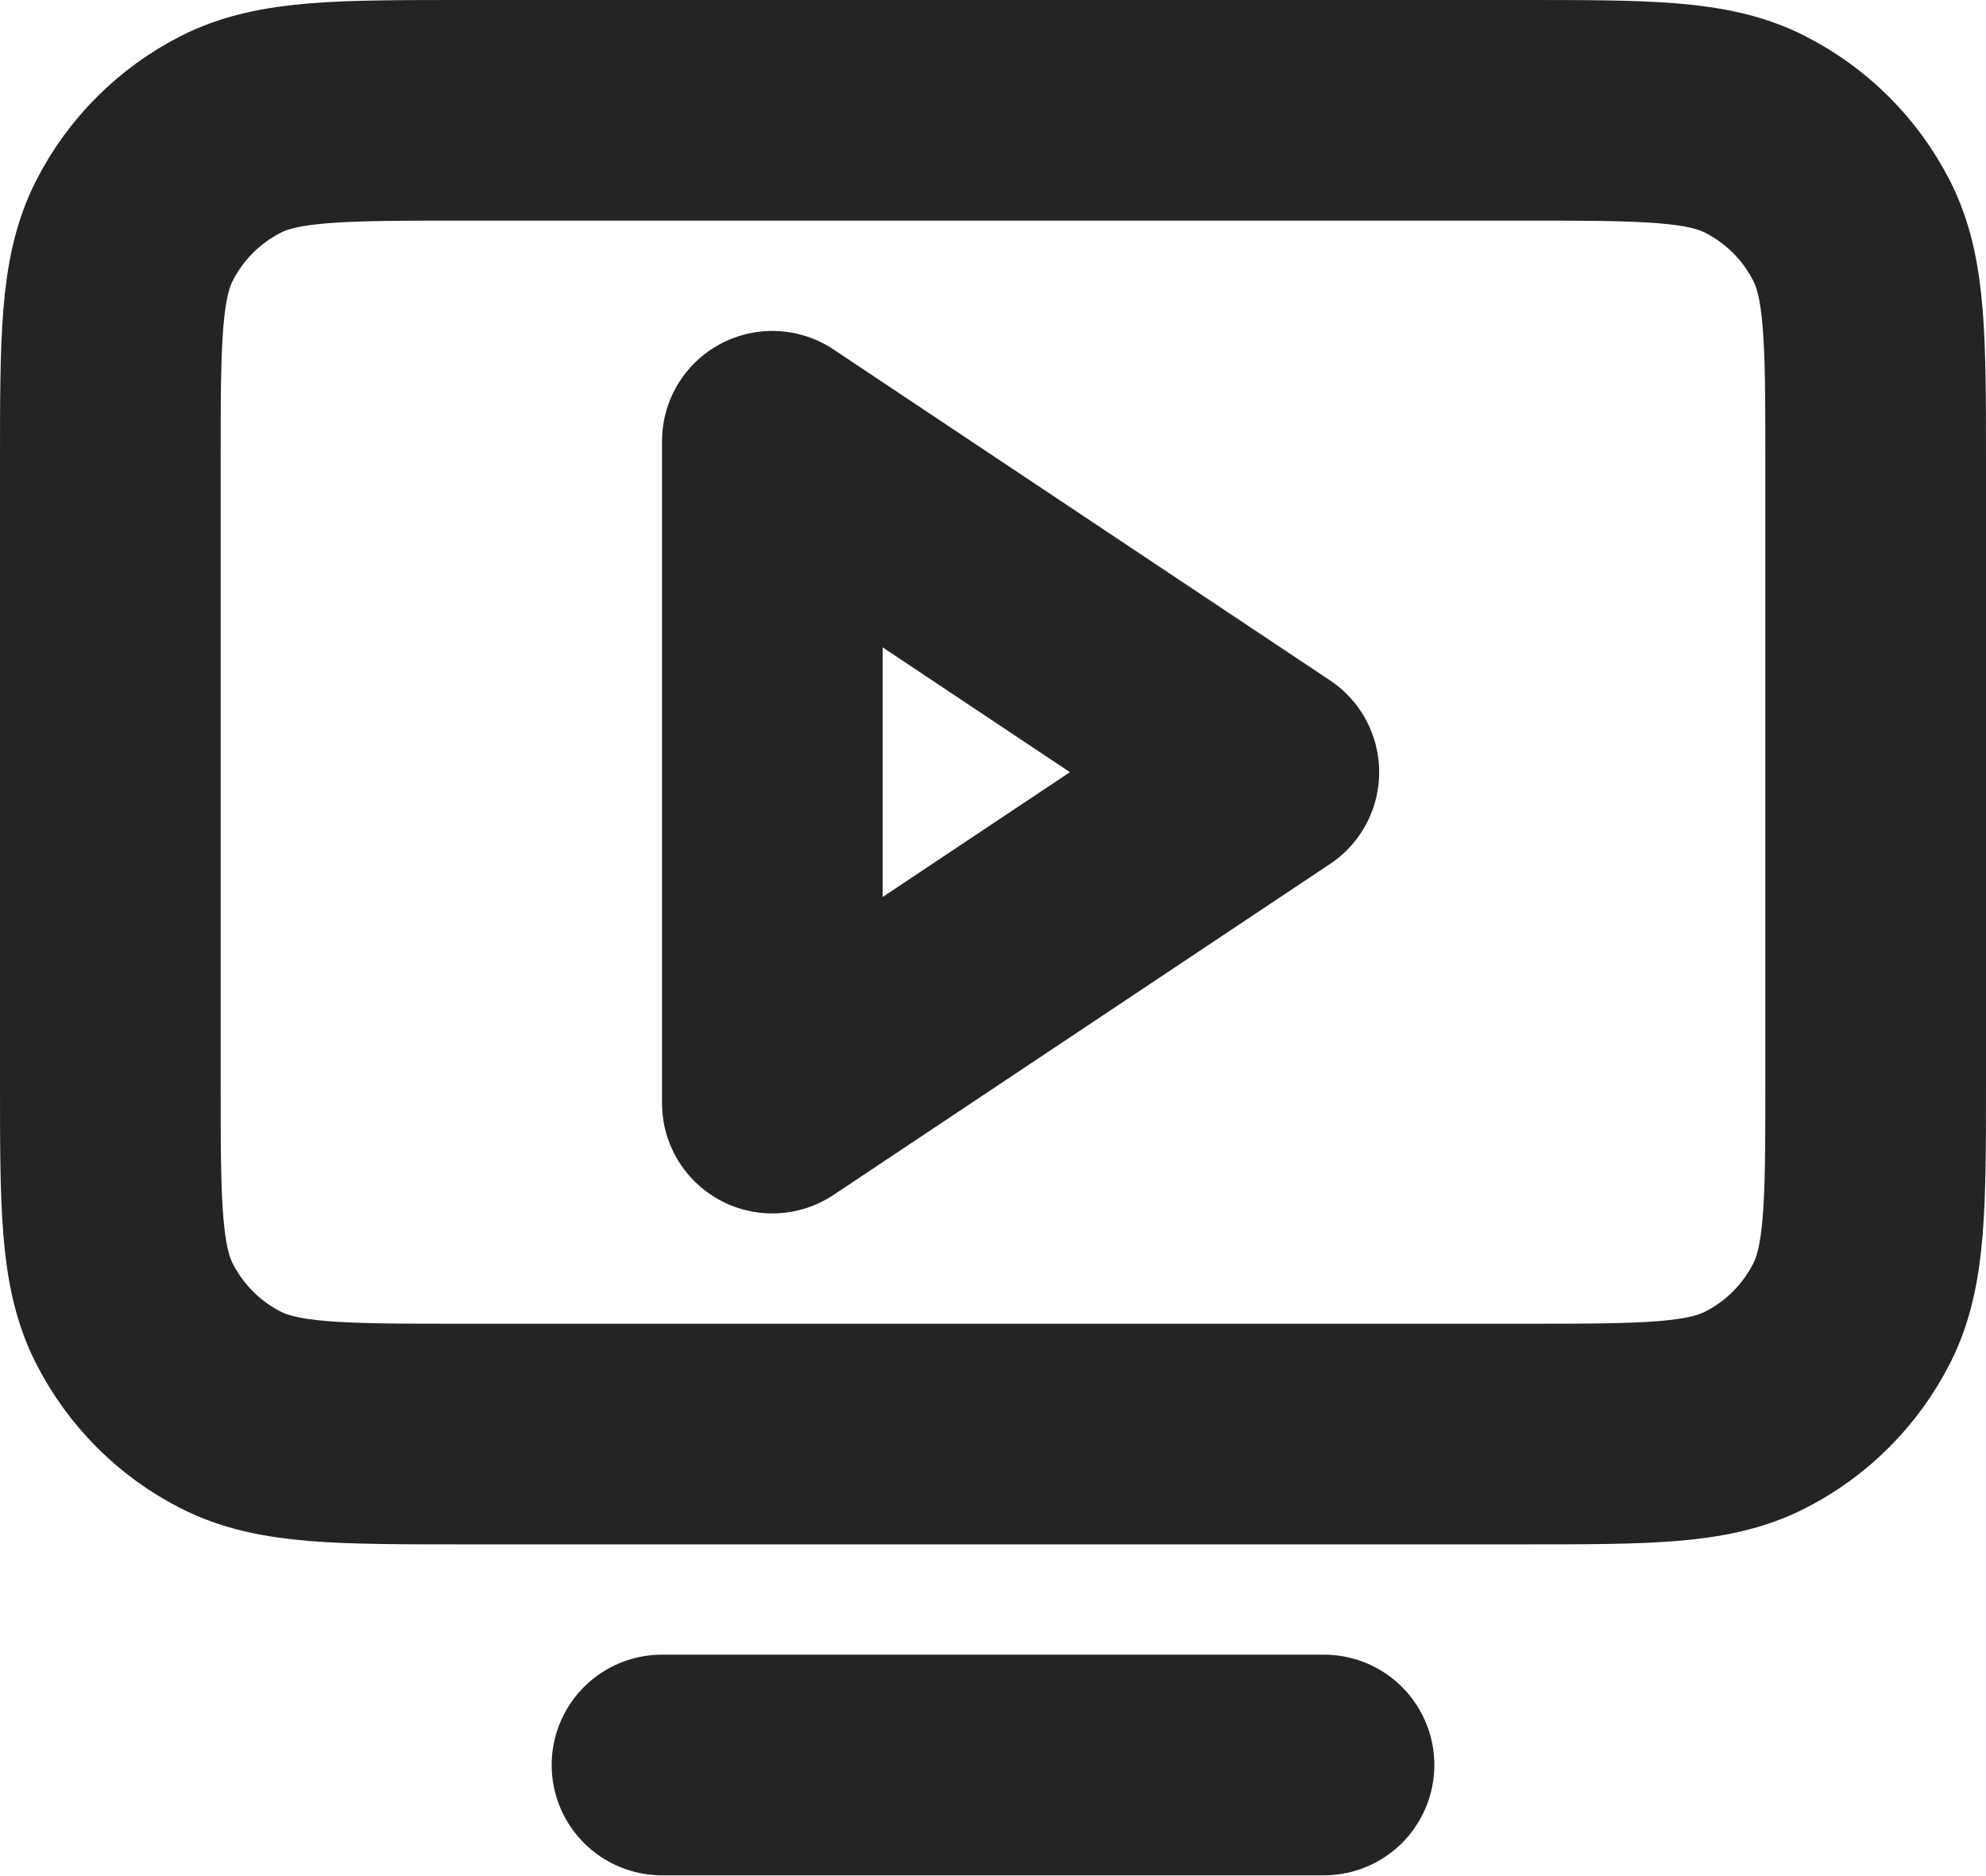
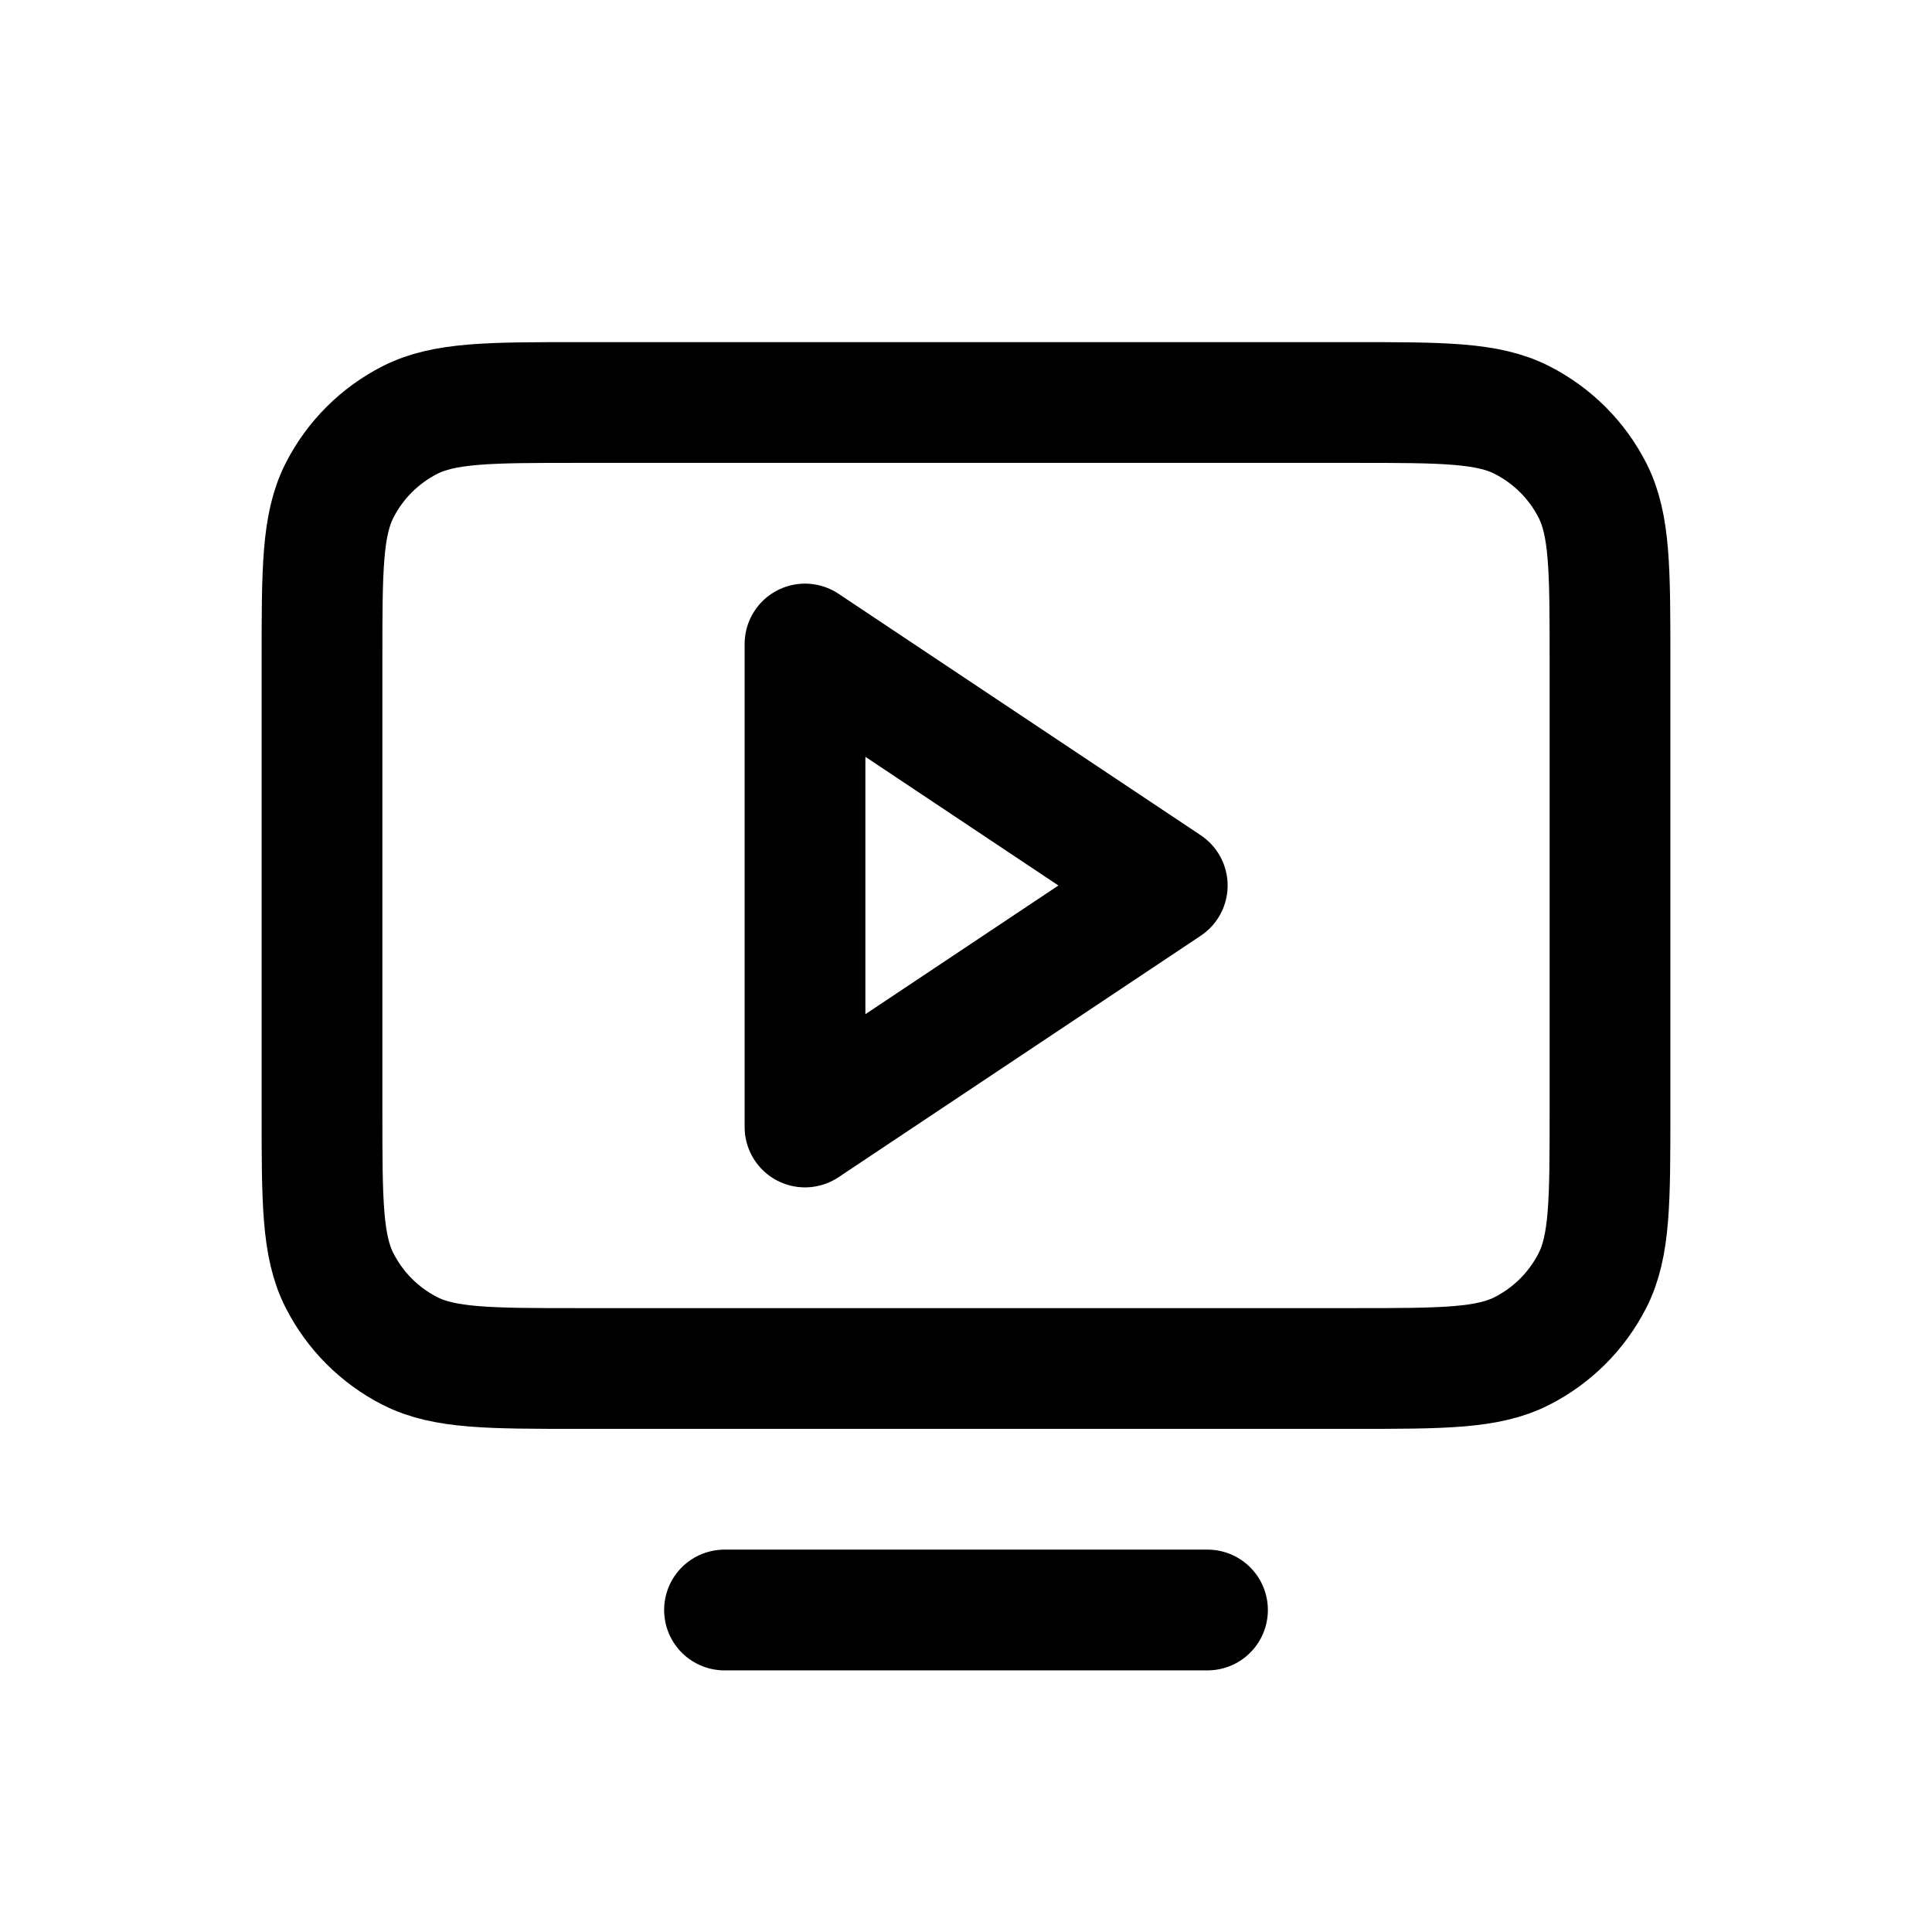
- <svg xmlns="http://www.w3.org/2000/svg" preserveAspectRatio="none" overflow="visible" style="display: block;" width="18" height="17" viewBox="0 0 18 17" fill="none">
-   <path id="Vector" d="M12 16H6M1 9.8V4.2C1 3.08 1 2.52 1.218 2.092C1.41 1.715 1.715 1.41 2.092 1.218C2.52 1 3.08 1 4.2 1H13.8C14.92 1 15.48 1 15.907 1.218C16.284 1.41 16.59 1.715 16.782 2.092C17 2.519 17 3.079 17 4.197V9.803C17 10.921 17 11.48 16.782 11.907C16.59 12.284 16.284 12.591 15.907 12.782C15.48 13 14.921 13 13.803 13H4.197C3.079 13 2.519 13 2.092 12.782C1.715 12.591 1.41 12.284 1.218 11.907C1 11.48 1 10.92 1 9.8ZM11.5 7L7 4V10L11.5 7Z" stroke="#242424" stroke-width="2" stroke-linecap="round" stroke-linejoin="round" />
+ <svg xmlns="http://www.w3.org/2000/svg" width="24" height="24" viewBox="0 0 24 24" fill="none">
+   <path d="M15 20H9M4 13.8V8.2C4 7.08 4 6.52 4.218 6.092C4.41 5.715 4.715 5.41 5.092 5.218C5.52 5 6.08 5 7.2 5H16.8C17.92 5 18.48 5 18.907 5.218C19.284 5.41 19.59 5.715 19.782 6.092C20 6.519 20 7.079 20 8.197V13.803C20 14.921 20 15.48 19.782 15.907C19.59 16.284 19.284 16.59 18.907 16.782C18.48 17 17.921 17 16.803 17H7.197C6.079 17 5.519 17 5.092 16.782C4.715 16.59 4.41 16.284 4.218 15.907C4 15.48 4 14.92 4 13.8ZM14.5 11L10 8V14L14.5 11Z" stroke="currentColor" stroke-width="1.5" stroke-linecap="round" stroke-linejoin="round" />
</svg>
